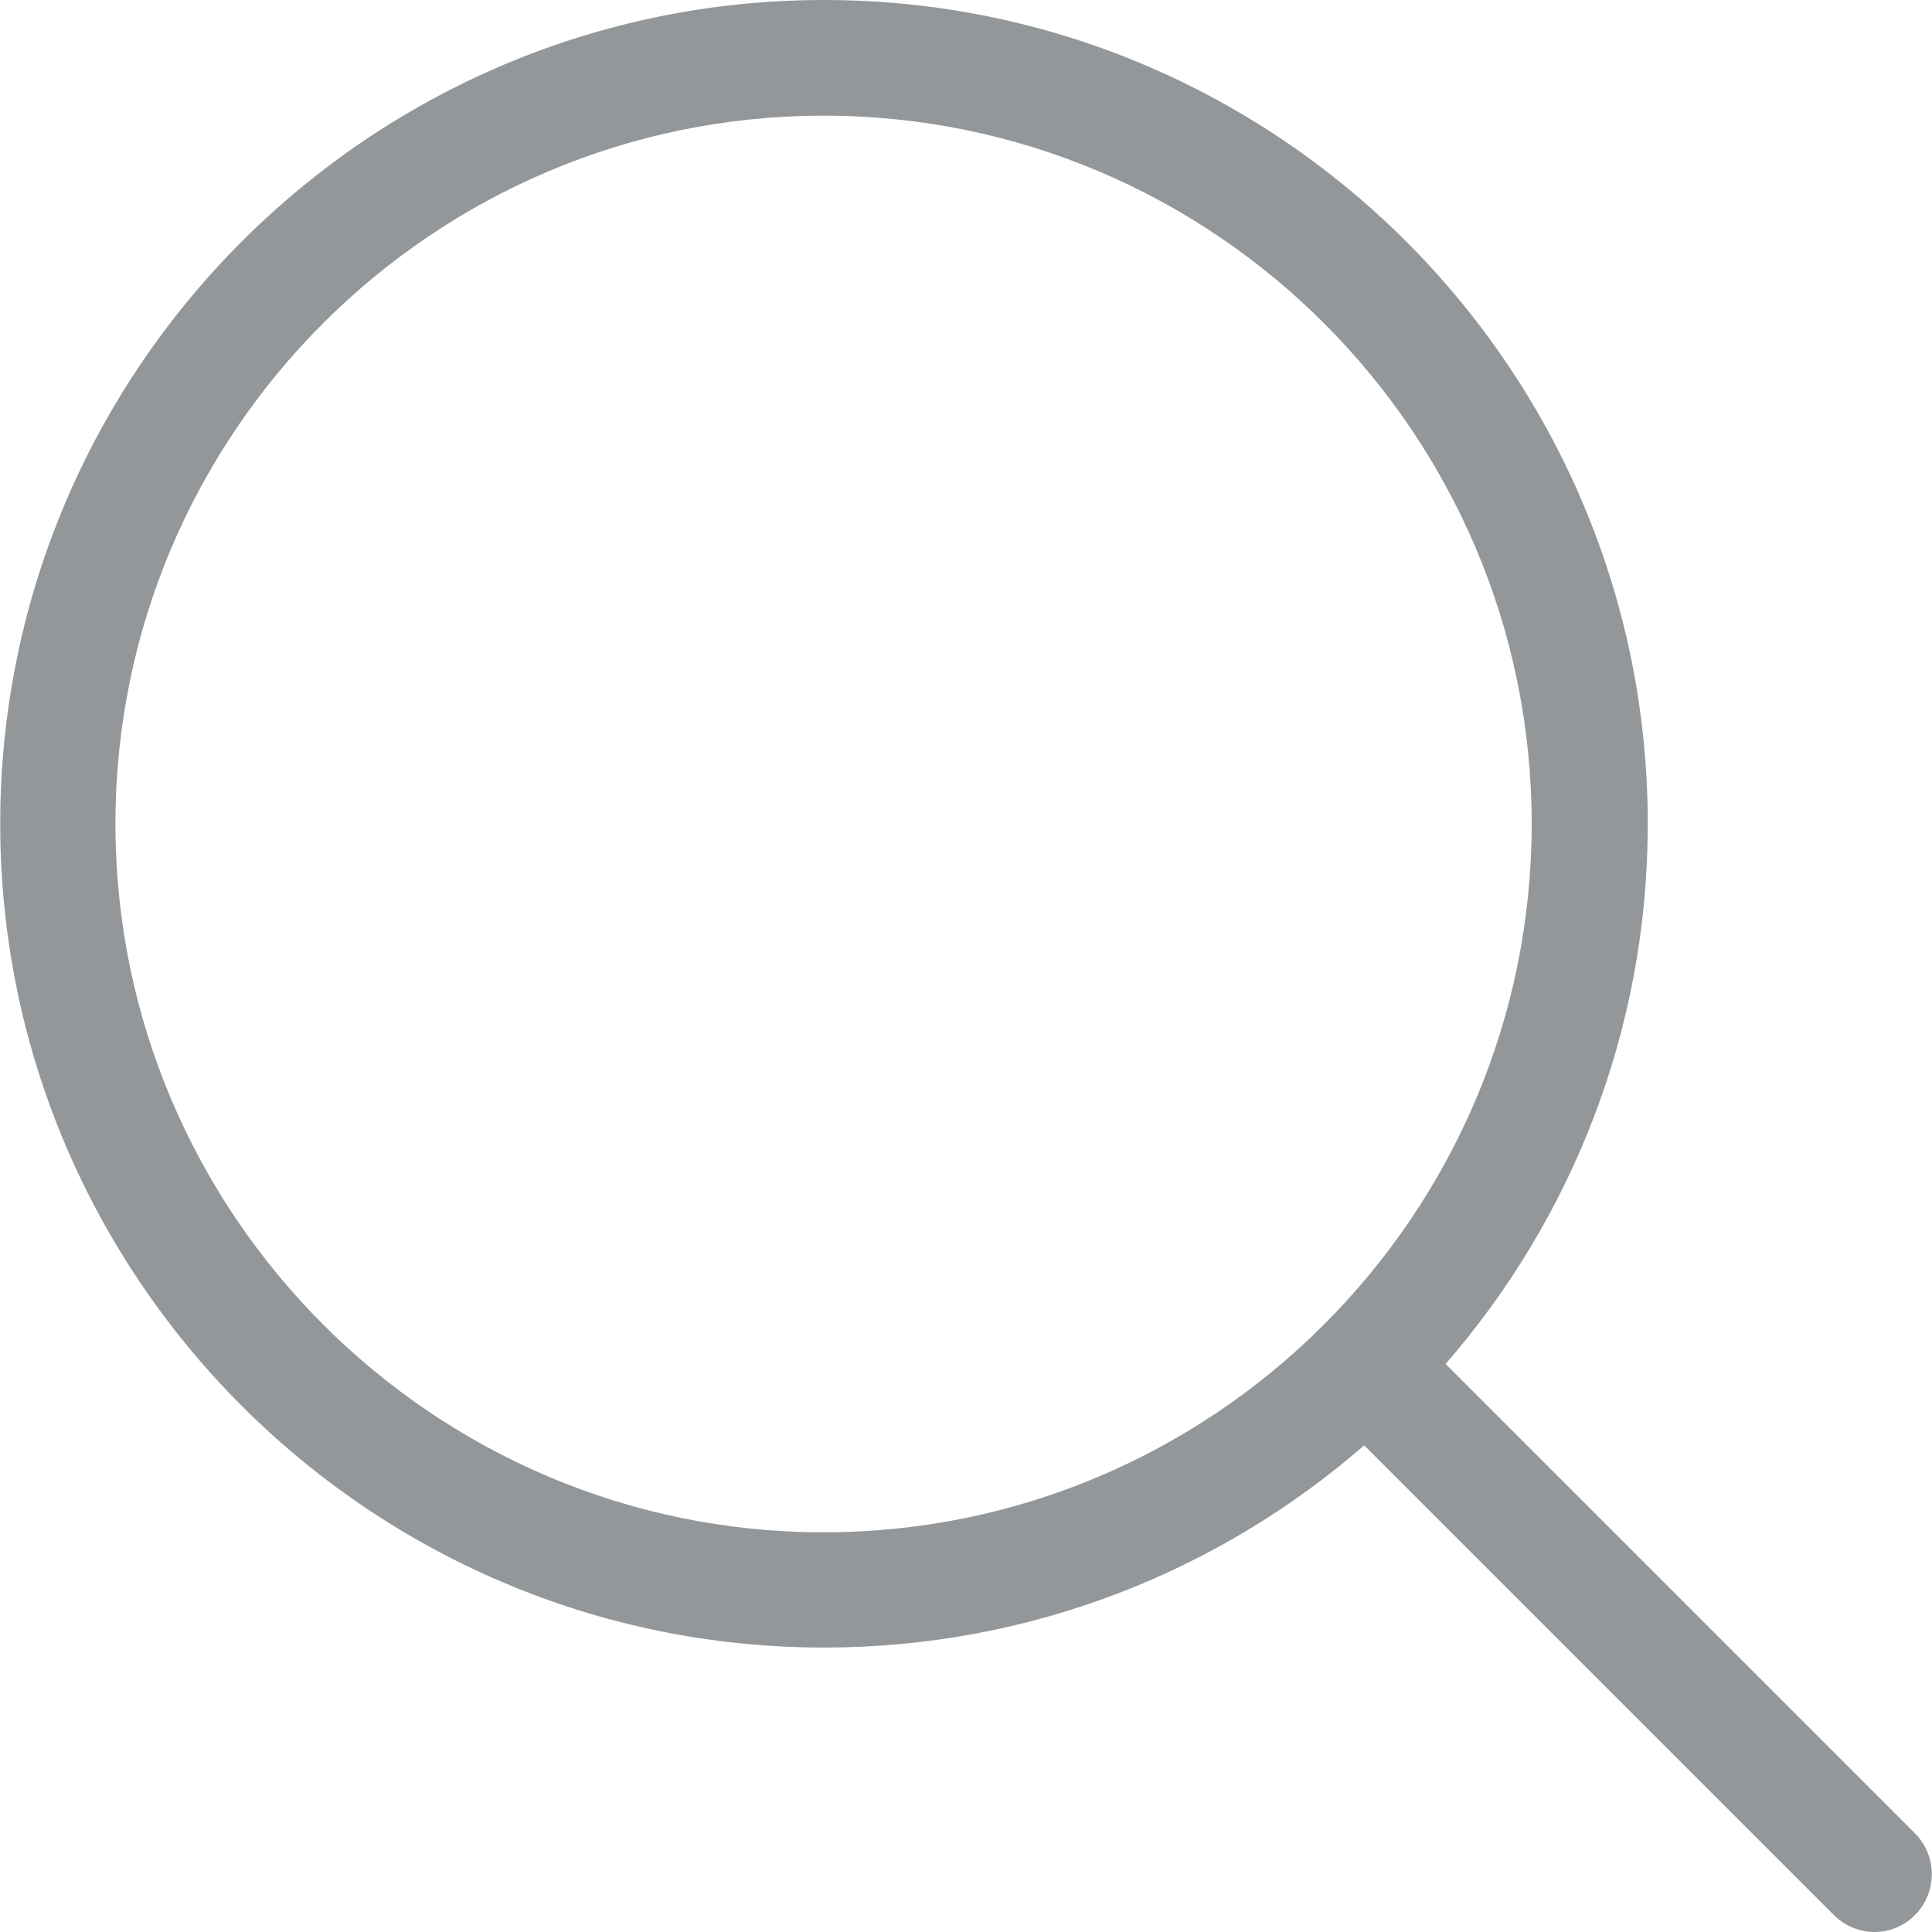
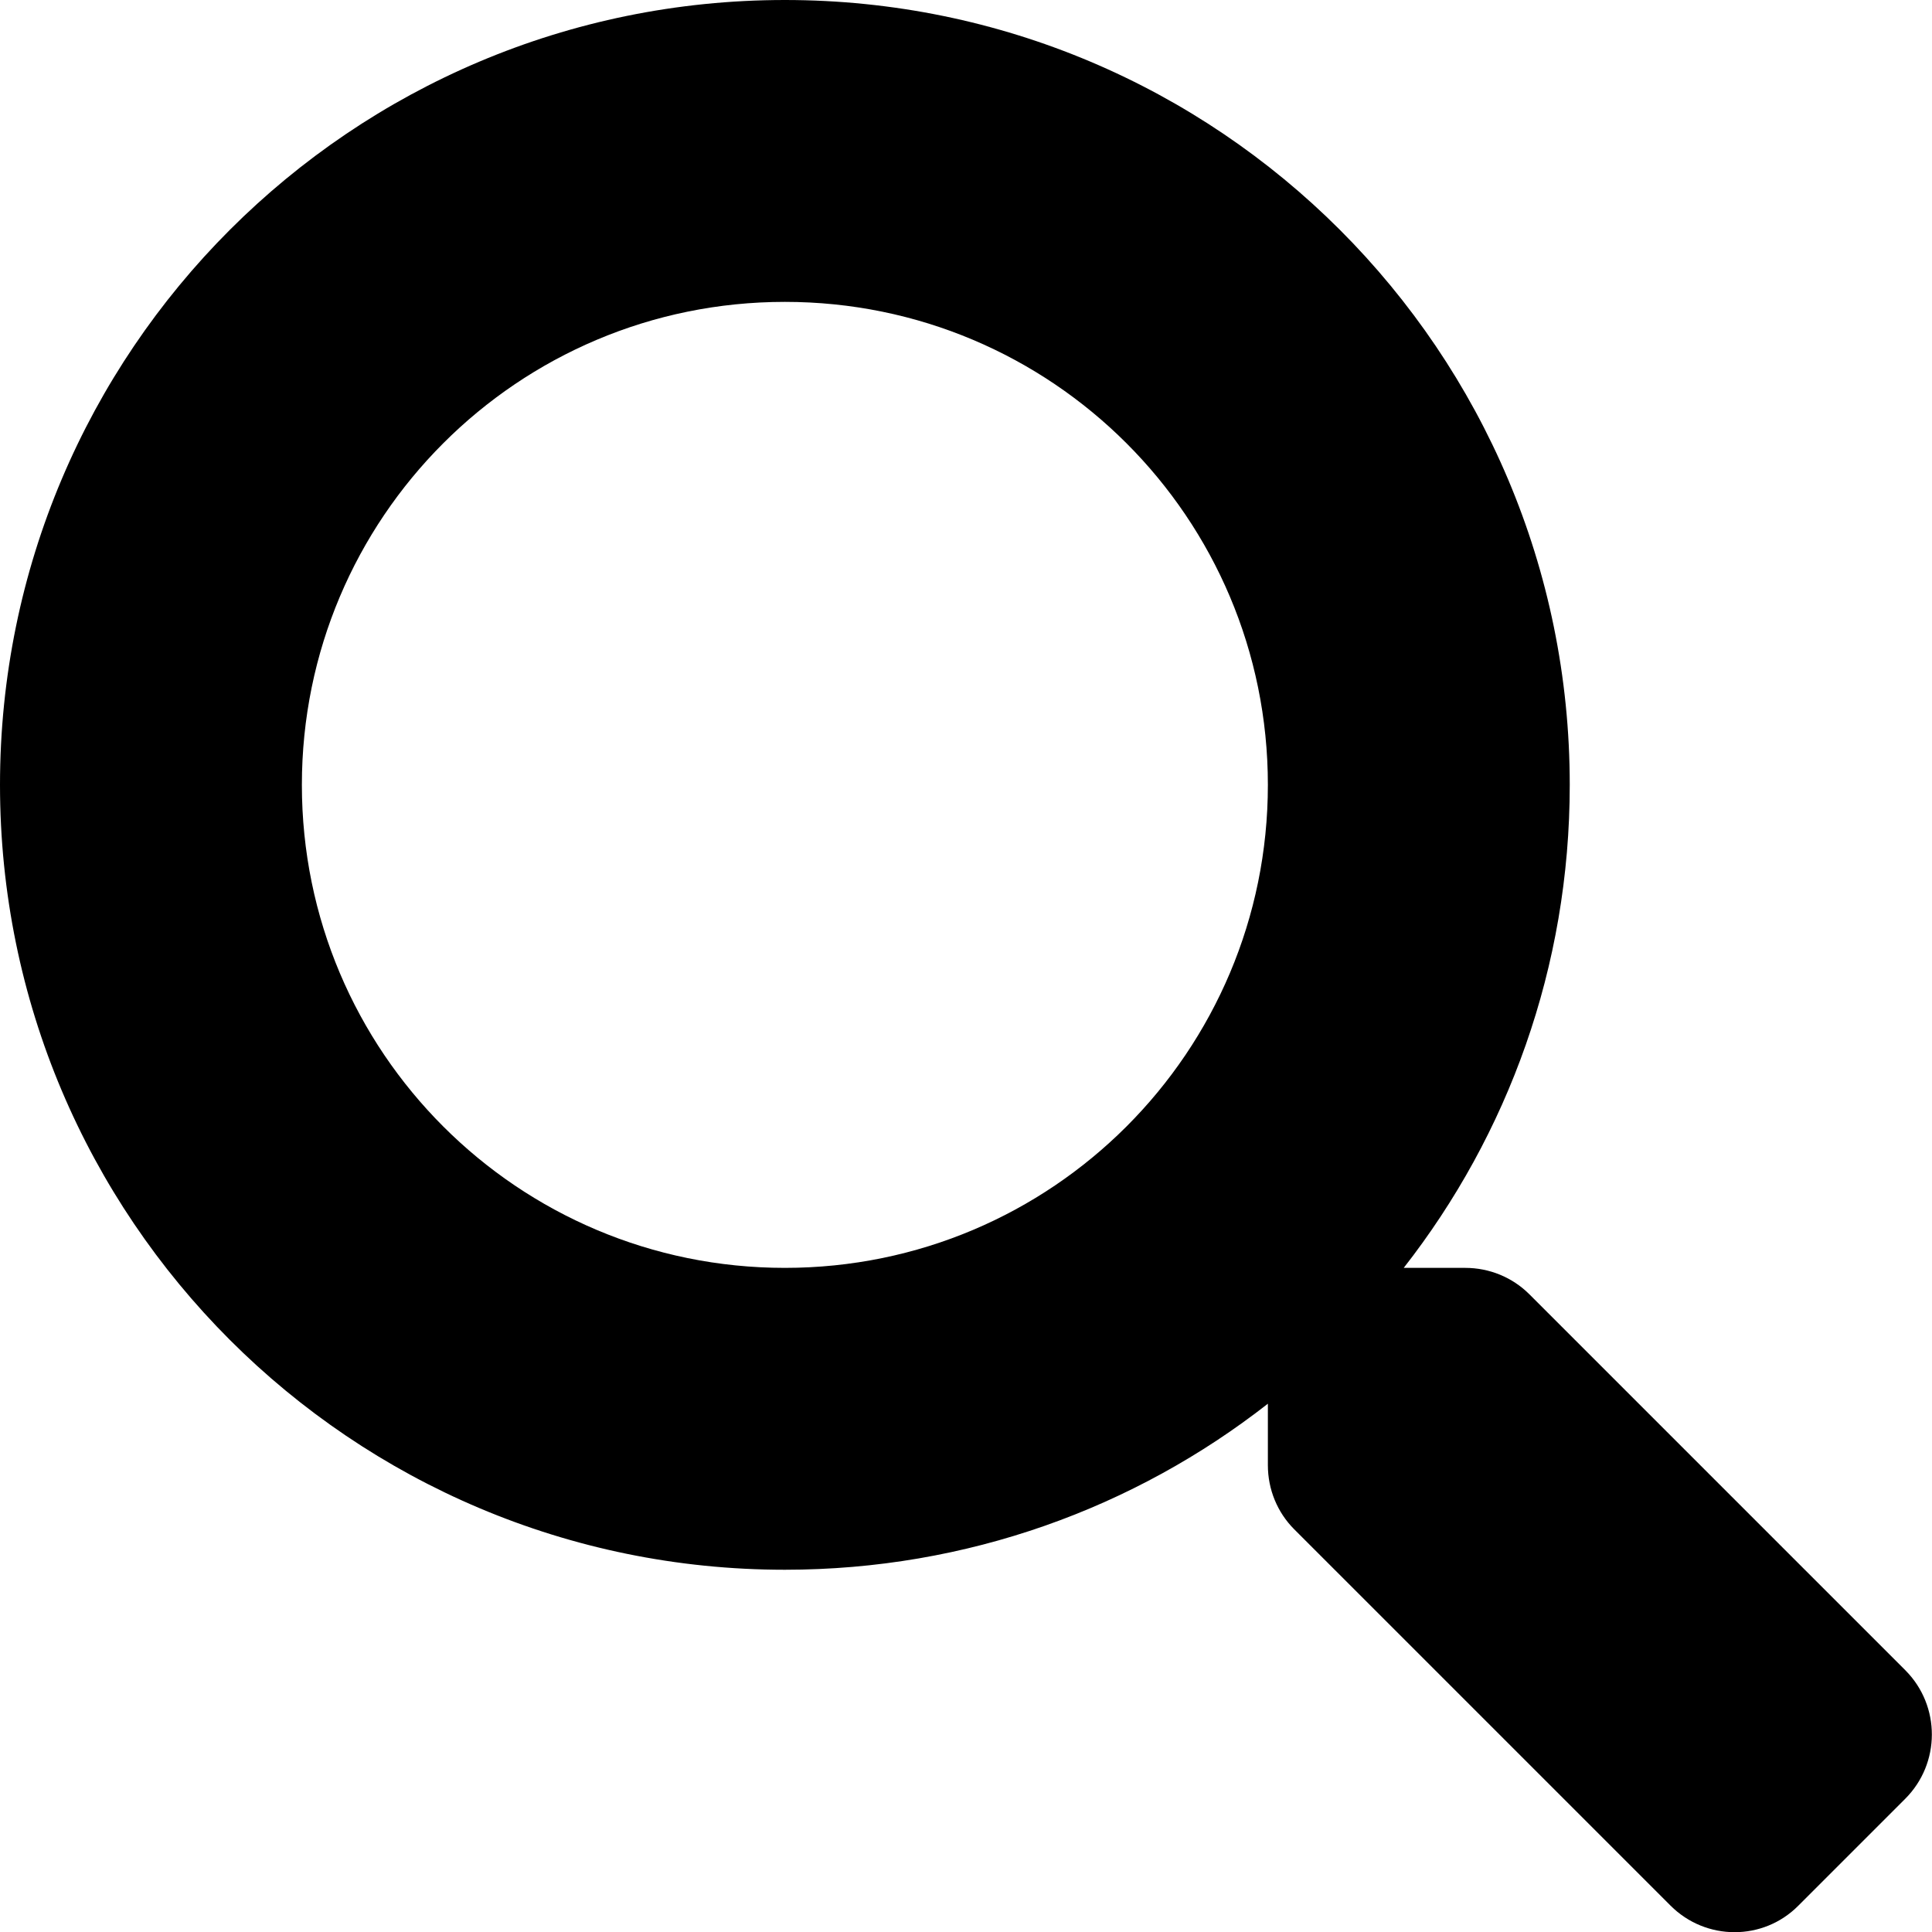
- <svg xmlns="http://www.w3.org/2000/svg" version="1.1" id="Capa_1" x="0px" y="0px" viewBox="0 0 451 451" style="enable-background:new 0 0 451 451;" xml:space="preserve" width="512px" height="512px">
-   <g>
-     <path d="M447.05,428l-109.6-109.6c29.4-33.8,47.2-77.9,47.2-126.1C384.65,86.2,298.35,0,192.35,0C86.25,0,0.05,86.3,0.05,192.3   s86.3,192.3,192.3,192.3c48.2,0,92.3-17.8,126.1-47.2L428.05,447c2.6,2.6,6.1,4,9.5,4s6.9-1.3,9.5-4   C452.25,441.8,452.25,433.2,447.05,428z M26.95,192.3c0-91.2,74.2-165.3,165.3-165.3c91.2,0,165.3,74.2,165.3,165.3   s-74.1,165.4-165.3,165.4C101.15,357.7,26.95,283.5,26.95,192.3z" fill="#949799" />
-   </g>
-   <g>
- </g>
-   <g>
- </g>
-   <g>
- </g>
-   <g>
- </g>
-   <g>
- </g>
-   <g>
- </g>
-   <g>
- </g>
-   <g>
- </g>
-   <g>
- </g>
-   <g>
- </g>
-   <g>
- </g>
-   <g>
- </g>
-   <g>
- </g>
-   <g>
- </g>
-   <g>
- </g>
+ <svg xmlns="http://www.w3.org/2000/svg" viewBox="0 0 512 512">
+   <path d="M505 442.7L405.3 343c-4.5-4.5-10.6-7-17-7H372c27.6-35.3 44-79.7 44-128C416 93.1 322.9 0 208 0S0 93.1 0 208s93.1 208 208 208c48.3 0 92.7-16.4 128-44v16.3c0 6.4 2.5 12.5 7 17l99.7 99.7c9.4 9.4 24.6 9.4 33.9 0l28.3-28.3c9.4-9.4 9.4-24.6.1-34zM208 336c-70.7 0-128-57.2-128-128 0-70.7 57.2-128 128-128 70.7 0 128 57.2 128 128 0 70.7-57.2 128-128 128z" />
</svg>
